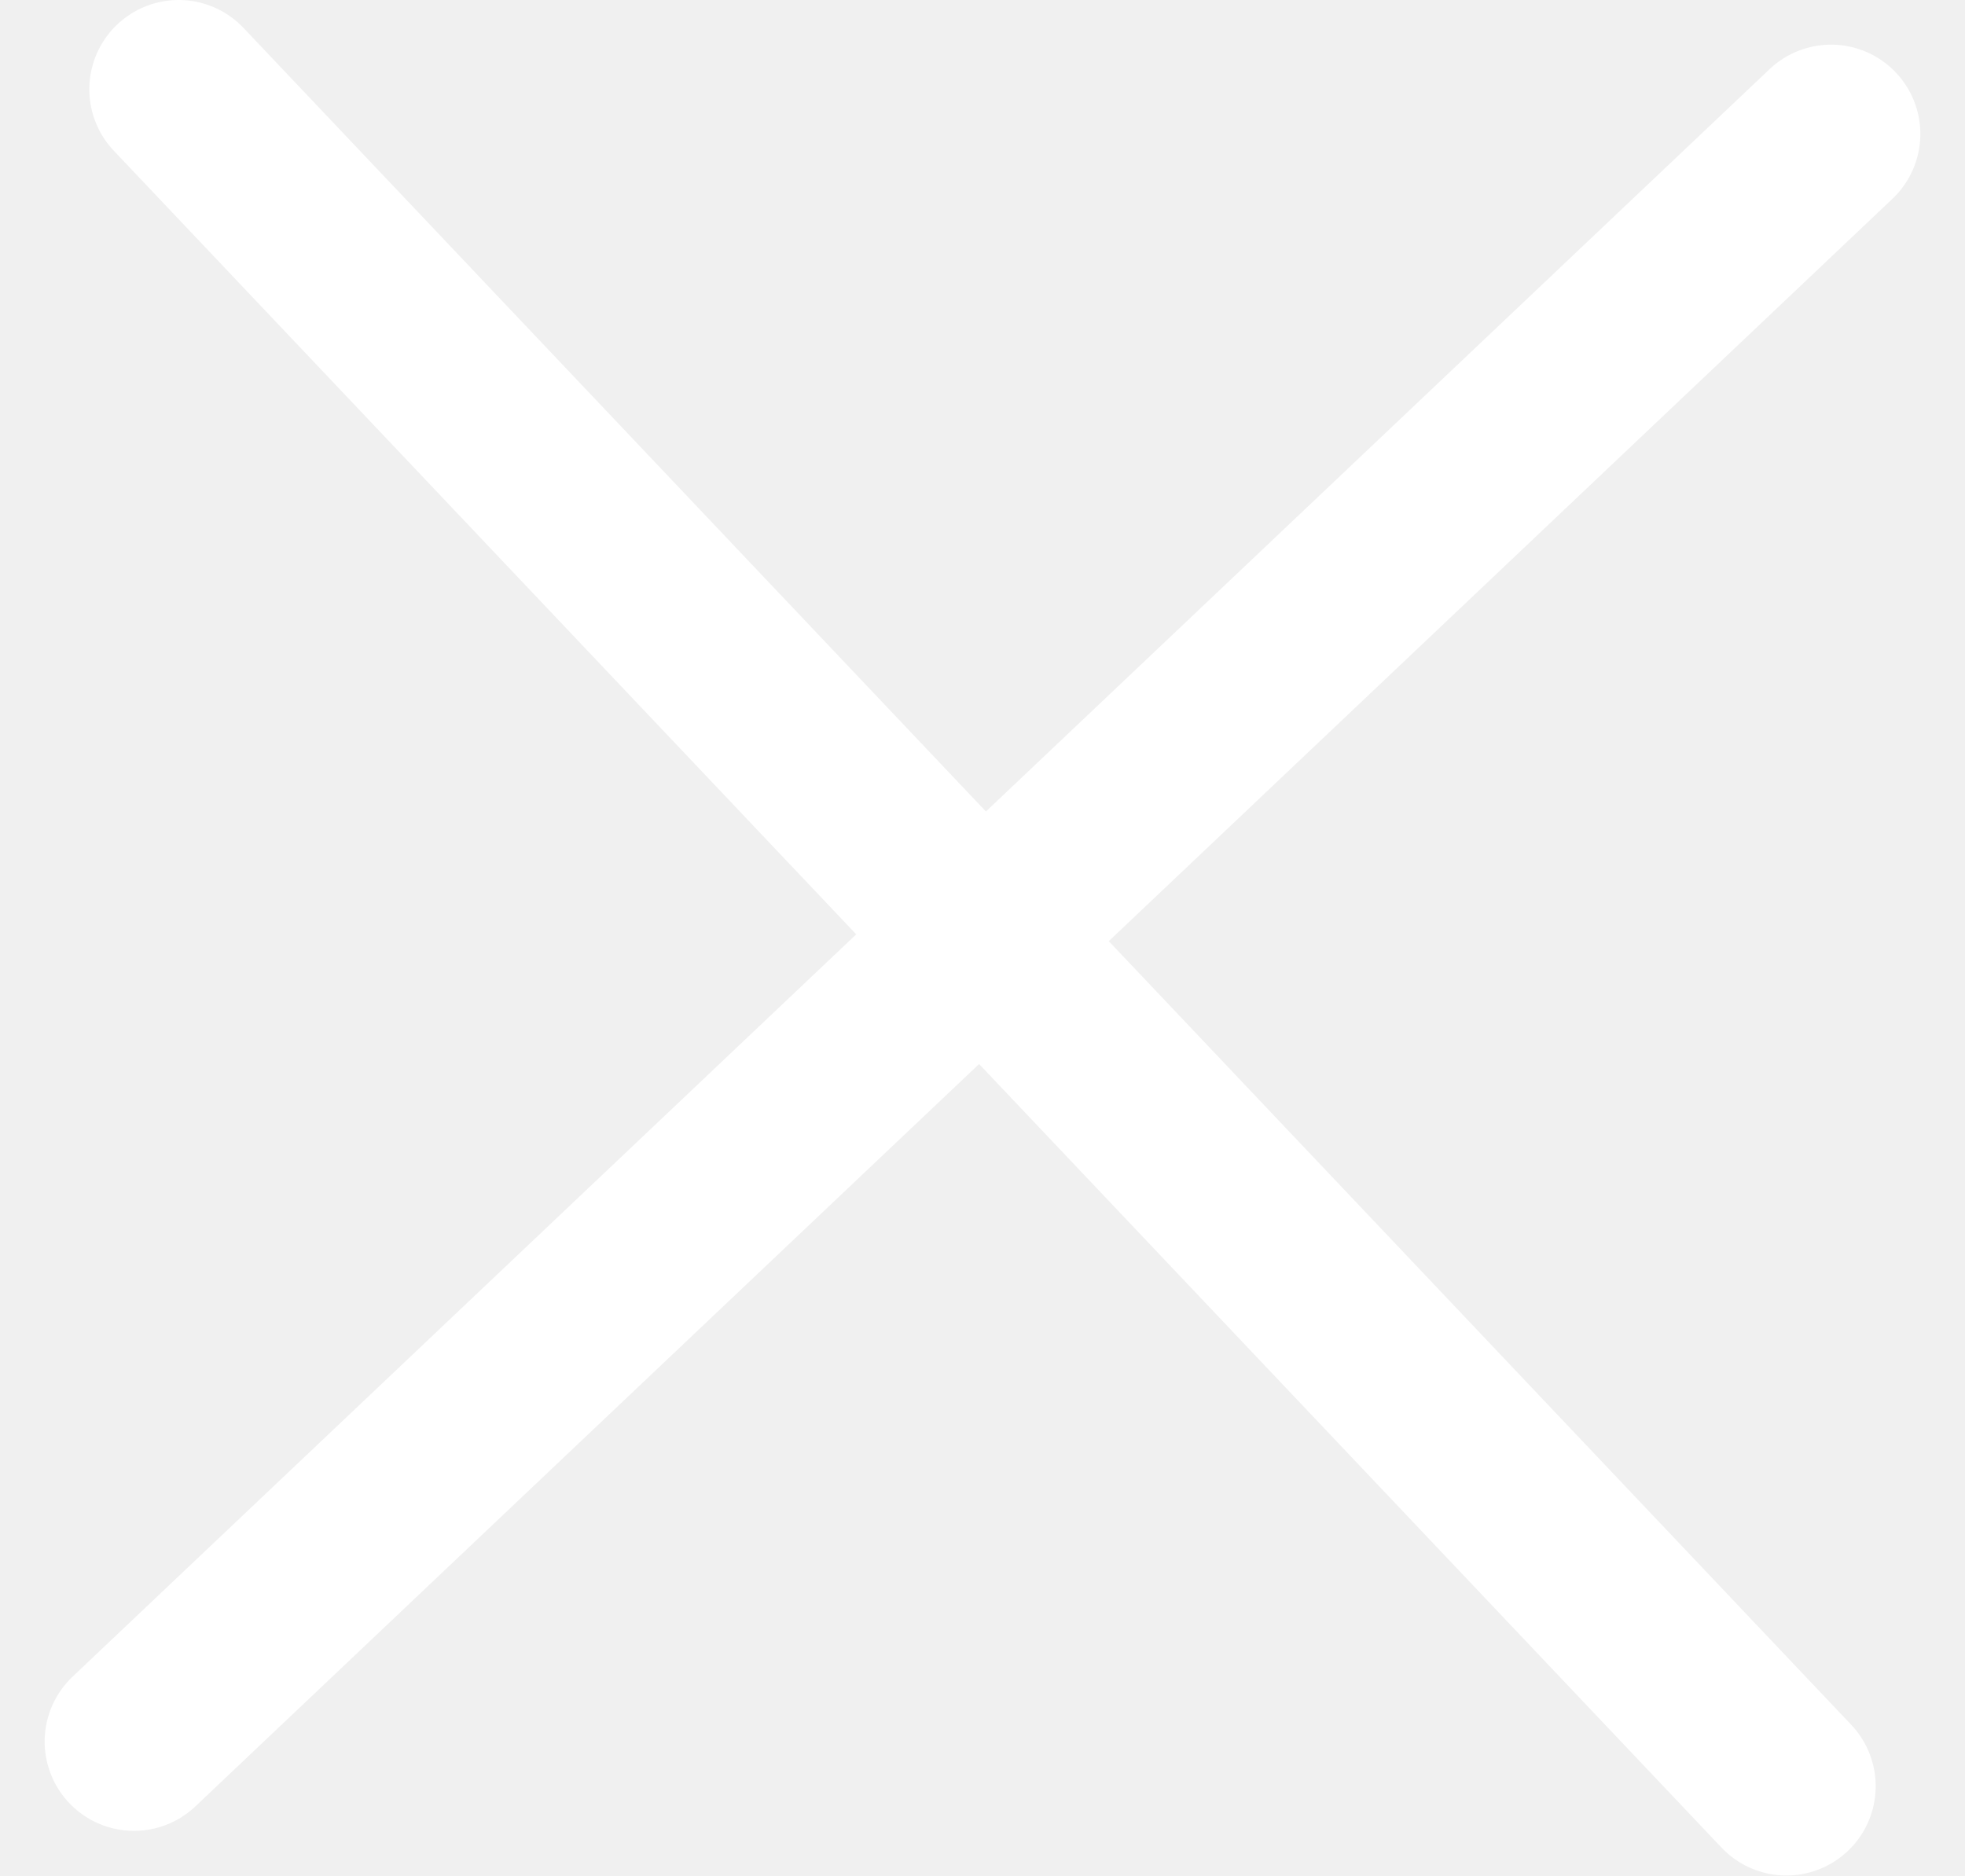
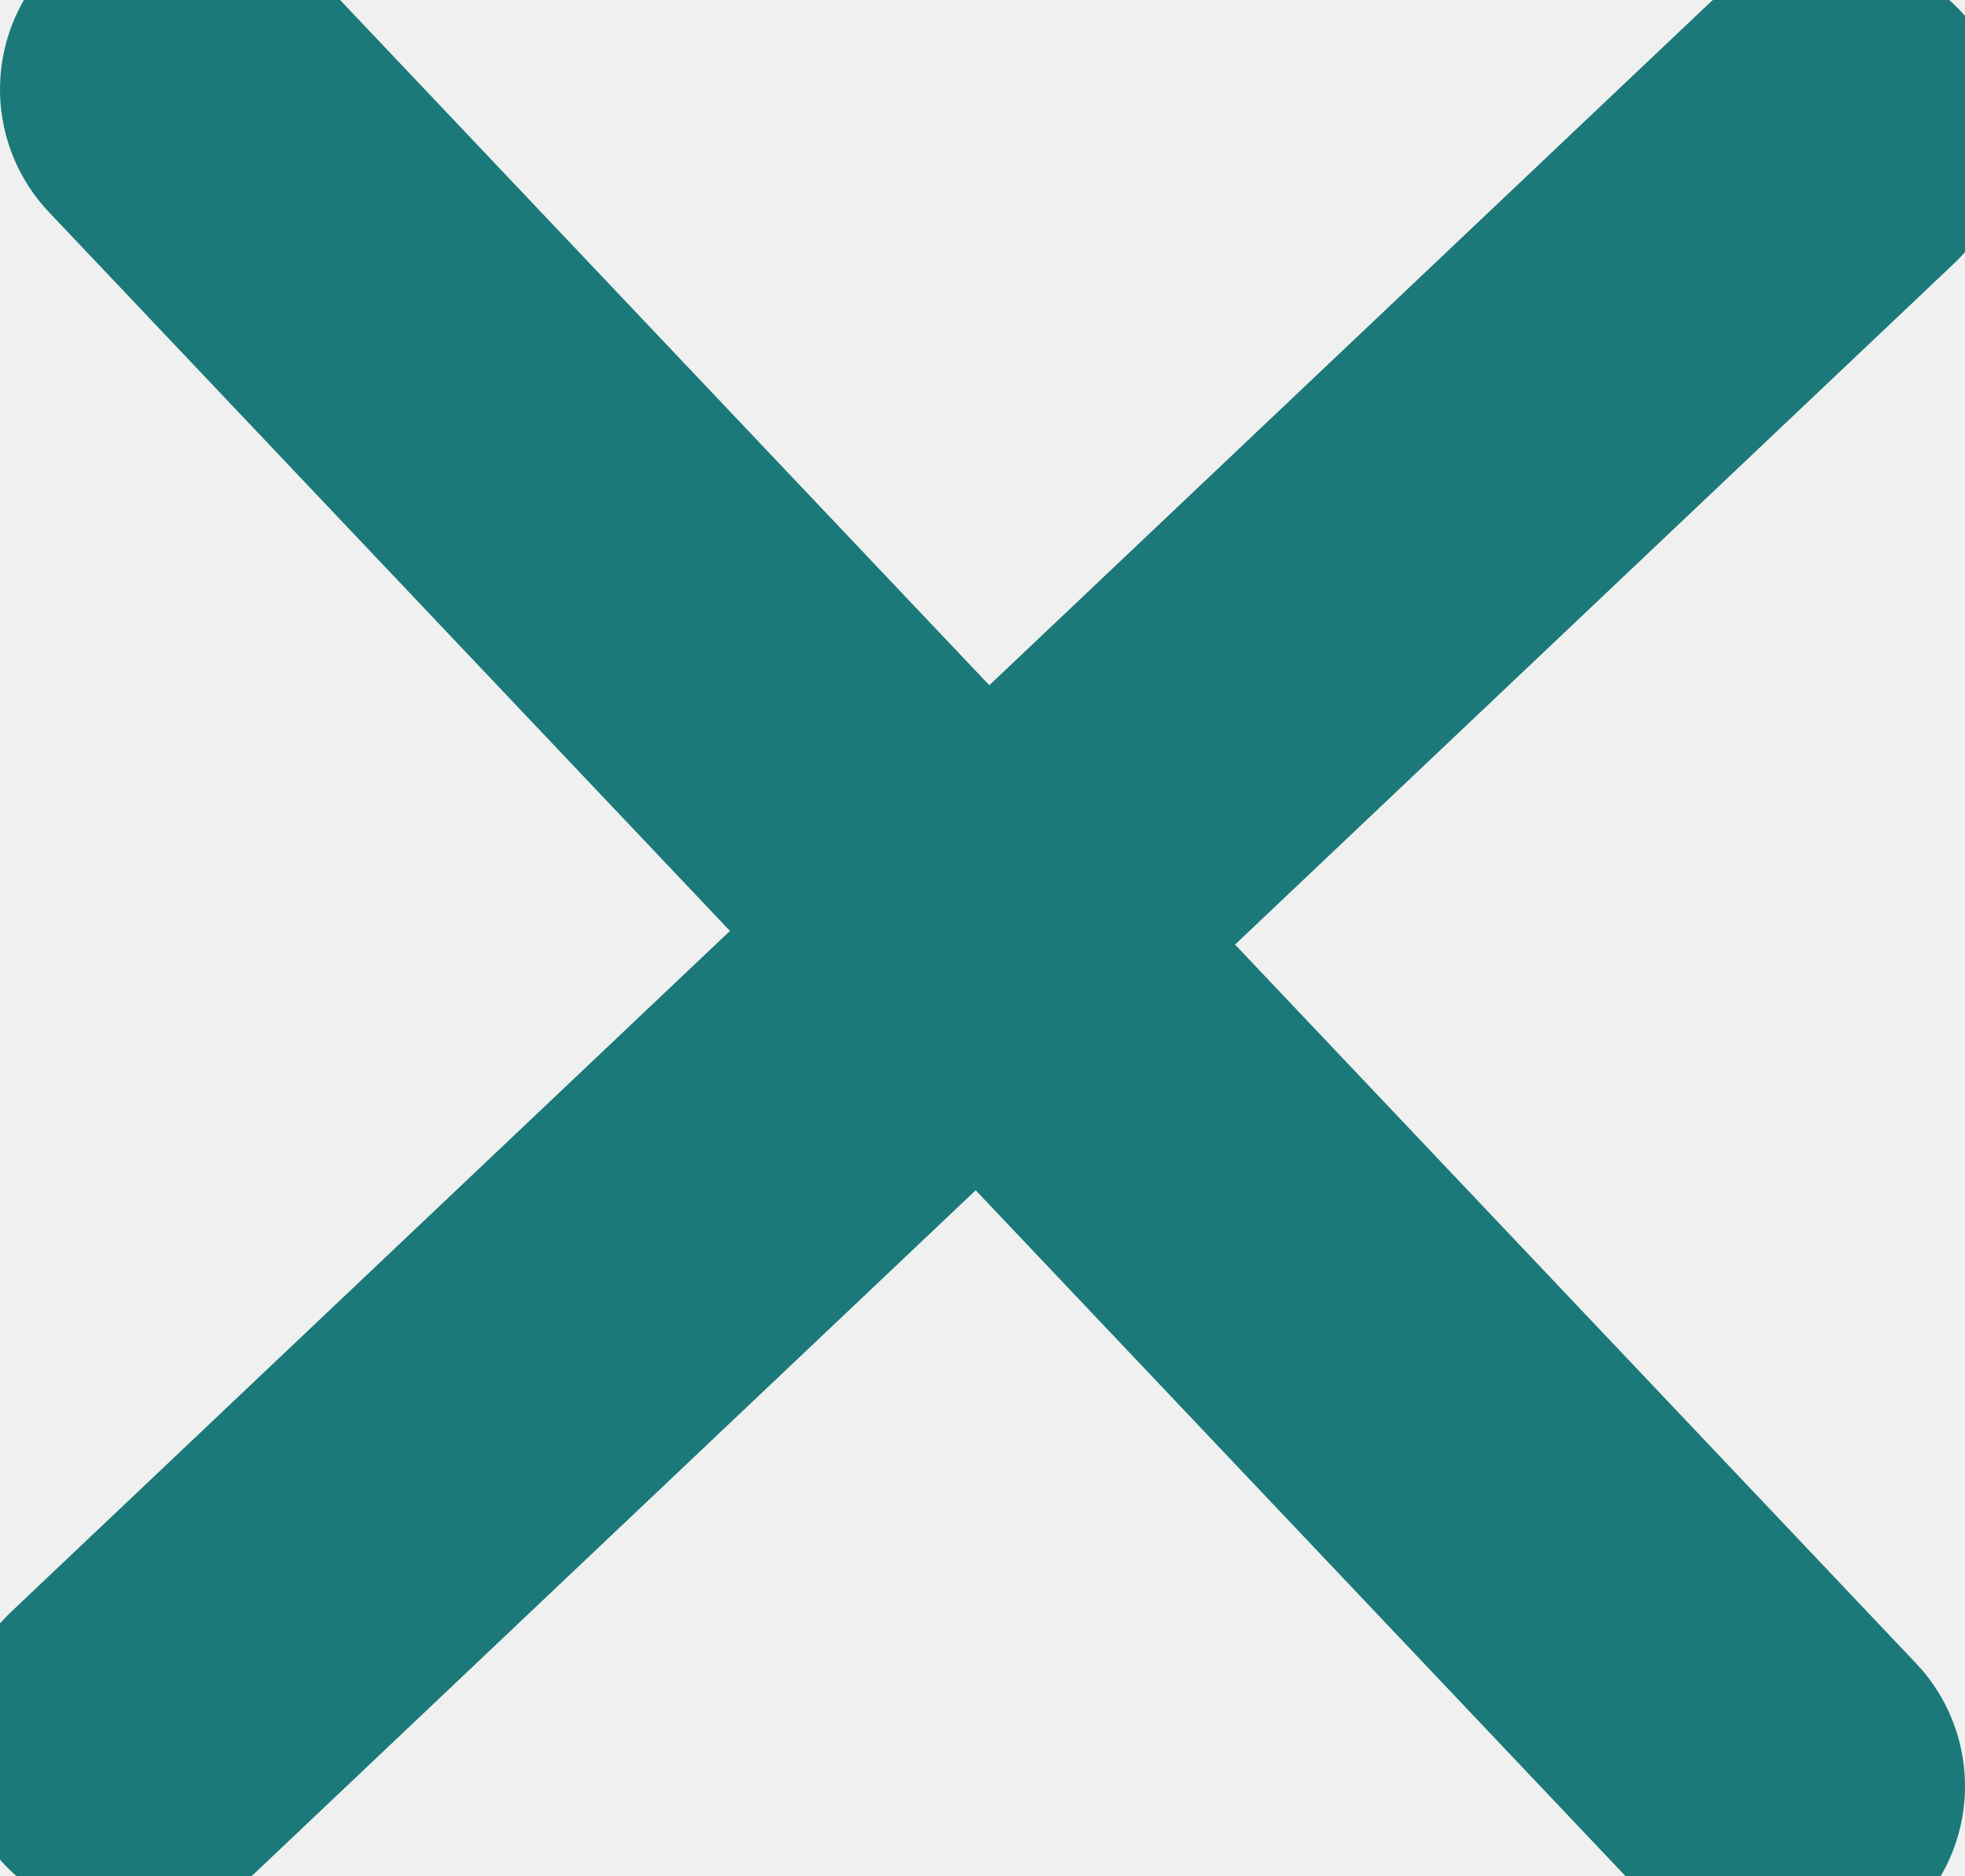
<svg xmlns="http://www.w3.org/2000/svg" width="22" height="21" viewBox="0 0 22 21" fill="none">
-   <path d="M2 1L20 20M1.5 19.5L20.5 1.5" stroke="white" stroke-width="2" stroke-linecap="round" />
+   <path d="M2 1L20 20M1.5 19.5L20.5 1.5" stroke="#1B7979" stroke-width="4" stroke-linecap="round" />
</svg>
